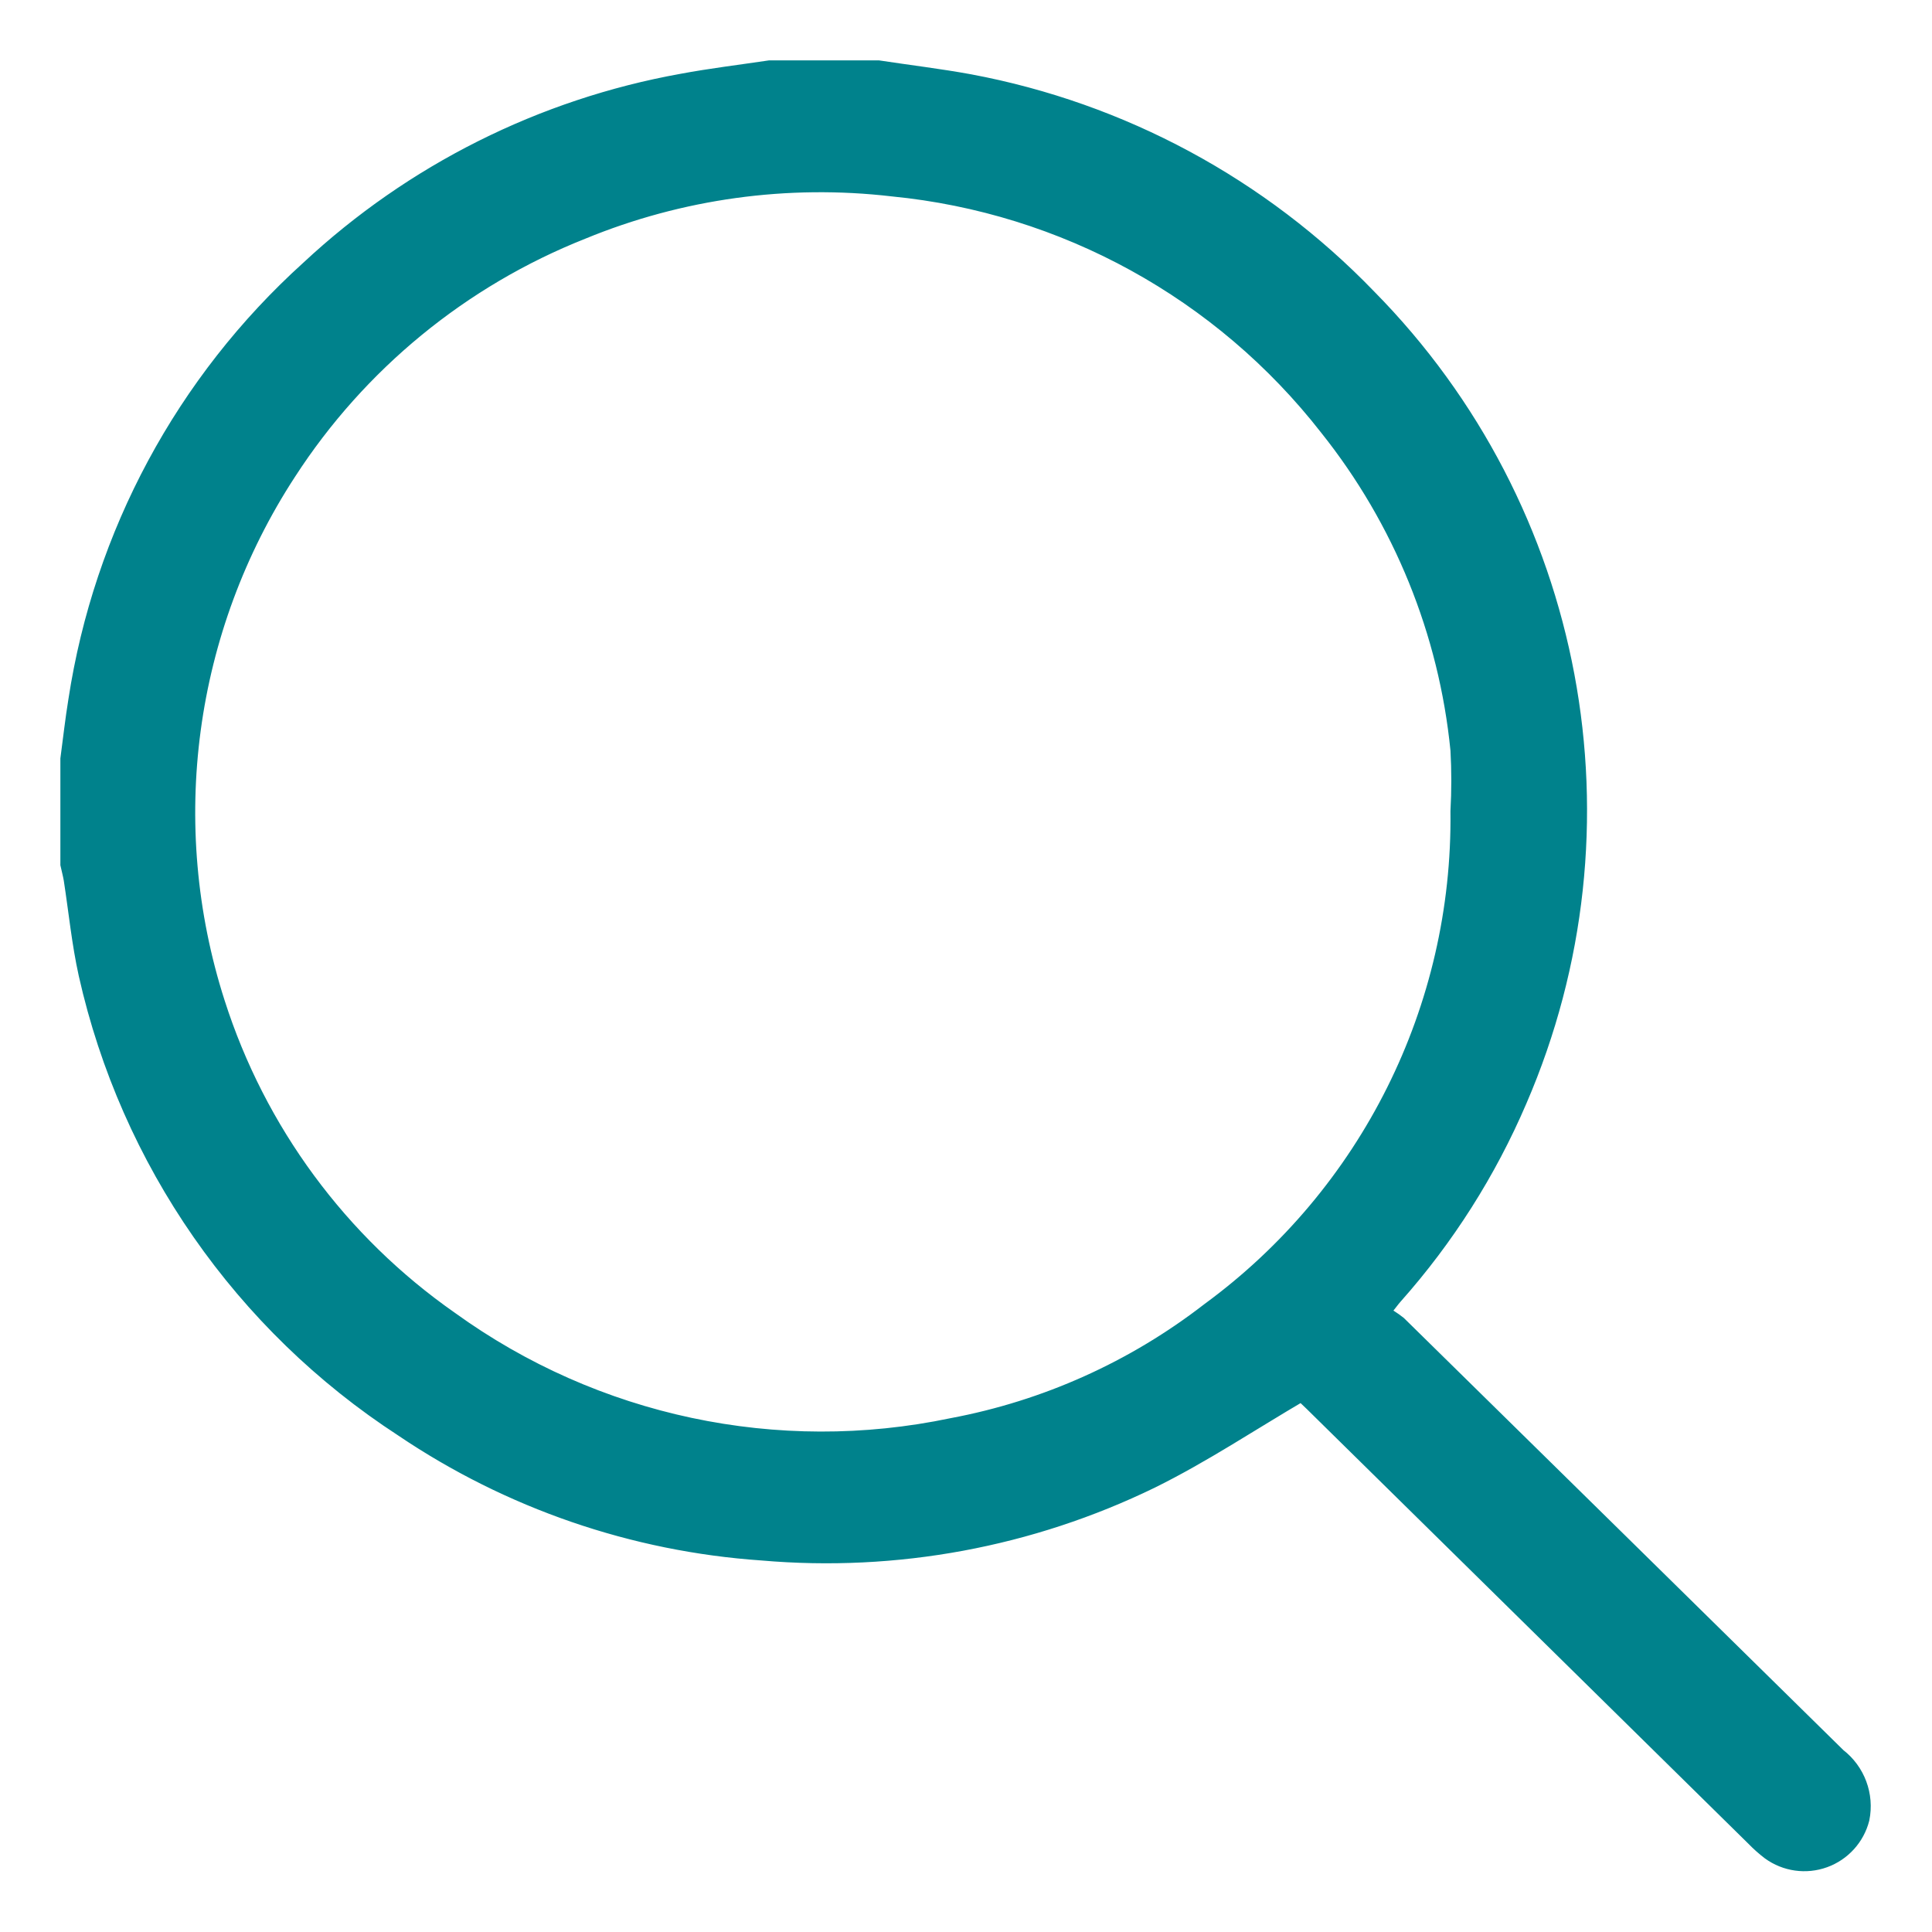
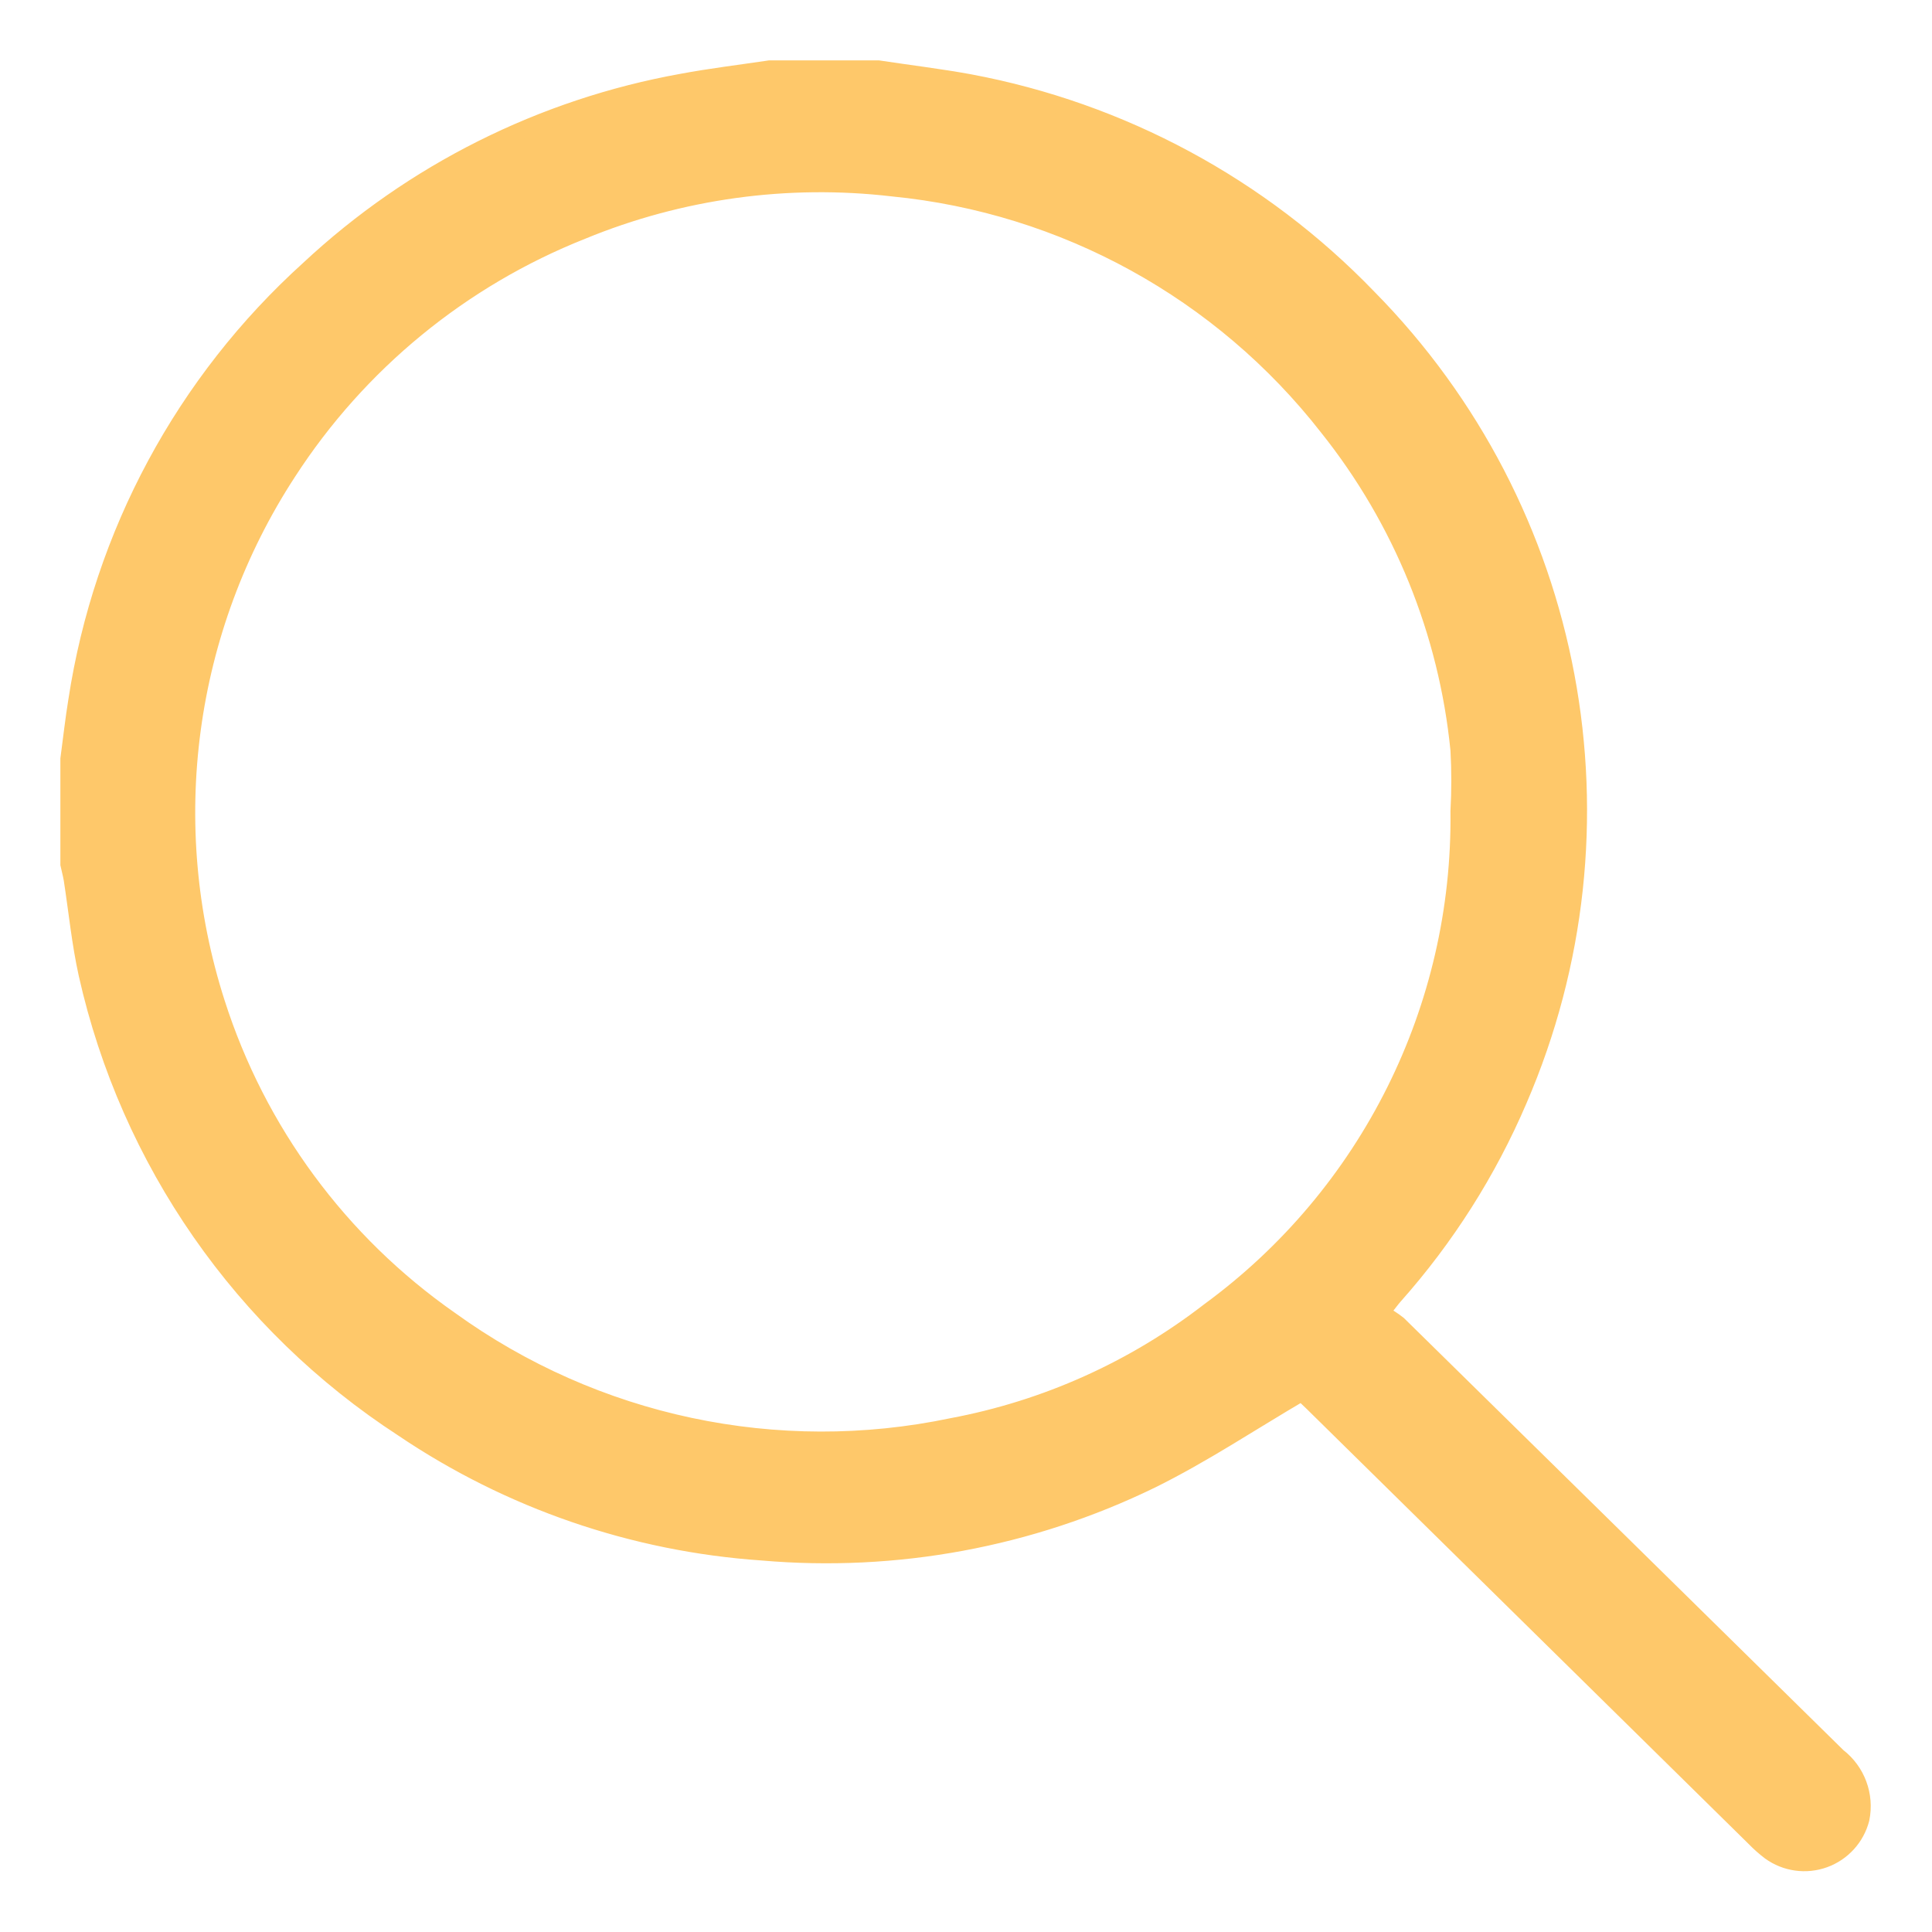
<svg xmlns="http://www.w3.org/2000/svg" id="search_menu_2" width="28" height="28" viewBox="0 0 28 28">
  <g id="Group_1425" data-name="Group 1425" transform="translate(1 1)">
-     <path id="Path_1365" data-name="Path 1365" d="M11.729,0c.441.067.885.12,1.323.2a10.773,10.773,0,0,1,5.773,3.111,10.582,10.582,0,0,1,2.181,11.634,10.481,10.481,0,0,1-1.8,2.835c-.049.055-.092.118-.2.252a1.441,1.441,0,0,1,.257.163q3.186,3.13,6.37,6.263a.907.907,0,0,1,.336.9.846.846,0,0,1-1.316.475,2,2,0,0,1-.225-.2l-6.4-6.3c-.065-.064-.133-.126-.163-.153-.742.435-1.438.9-2.184,1.268a10.75,10.75,0,0,1-5.635,1.043A10.6,10.6,0,0,1,4.84,19.7,10.626,10.626,0,0,1,.264,13.118c-.1-.45-.145-.916-.216-1.374C.036,11.671.016,11.6,0,11.526V10c.038-.283.069-.567.115-.848A10.578,10.578,0,0,1,3.48,2.9,10.7,10.7,0,0,1,8.883.193C9.3.115,9.731.063,10.155,0Zm8.417,10.757a7.958,7.958,0,0,0,0-.887,8.9,8.9,0,0,0-1.9-4.676,9.128,9.128,0,0,0-6.309-3.472,9.067,9.067,0,0,0-4.5.621,9.058,9.058,0,0,0-4.267,3.5,9.035,9.035,0,0,0-1.034,7.693A8.908,8.908,0,0,0,5.52,18.128,9.2,9.2,0,0,0,12.8,19.676,8.71,8.71,0,0,0,16.53,18a8.842,8.842,0,0,0,3.616-7.244" transform="translate(0 0)" fill="#00828c" stroke="#00828c" stroke-linecap="round" stroke-width="0.25" />
+     <path id="Path_1365" data-name="Path 1365" d="M11.729,0c.441.067.885.12,1.323.2a10.773,10.773,0,0,1,5.773,3.111,10.582,10.582,0,0,1,2.181,11.634,10.481,10.481,0,0,1-1.8,2.835c-.049.055-.092.118-.2.252a1.441,1.441,0,0,1,.257.163q3.186,3.13,6.37,6.263a.907.907,0,0,1,.336.9.846.846,0,0,1-1.316.475,2,2,0,0,1-.225-.2l-6.4-6.3c-.065-.064-.133-.126-.163-.153-.742.435-1.438.9-2.184,1.268a10.75,10.75,0,0,1-5.635,1.043A10.6,10.6,0,0,1,4.84,19.7,10.626,10.626,0,0,1,.264,13.118c-.1-.45-.145-.916-.216-1.374C.036,11.671.016,11.6,0,11.526V10c.038-.283.069-.567.115-.848A10.578,10.578,0,0,1,3.48,2.9,10.7,10.7,0,0,1,8.883.193C9.3.115,9.731.063,10.155,0Zm8.417,10.757a7.958,7.958,0,0,0,0-.887,8.9,8.9,0,0,0-1.9-4.676,9.128,9.128,0,0,0-6.309-3.472,9.067,9.067,0,0,0-4.5.621,9.058,9.058,0,0,0-4.267,3.5,9.035,9.035,0,0,0-1.034,7.693A8.908,8.908,0,0,0,5.52,18.128,9.2,9.2,0,0,0,12.8,19.676,8.71,8.71,0,0,0,16.53,18a8.842,8.842,0,0,0,3.616-7.244" transform="translate(0 0)" fill="#FEC86A" stroke="#FEC86A" stroke-linecap="round" stroke-width="0.25" />
  </g>
  <rect id="Rectangle_1398" data-name="Rectangle 1398" width="28" height="28" fill="none" />
</svg>
